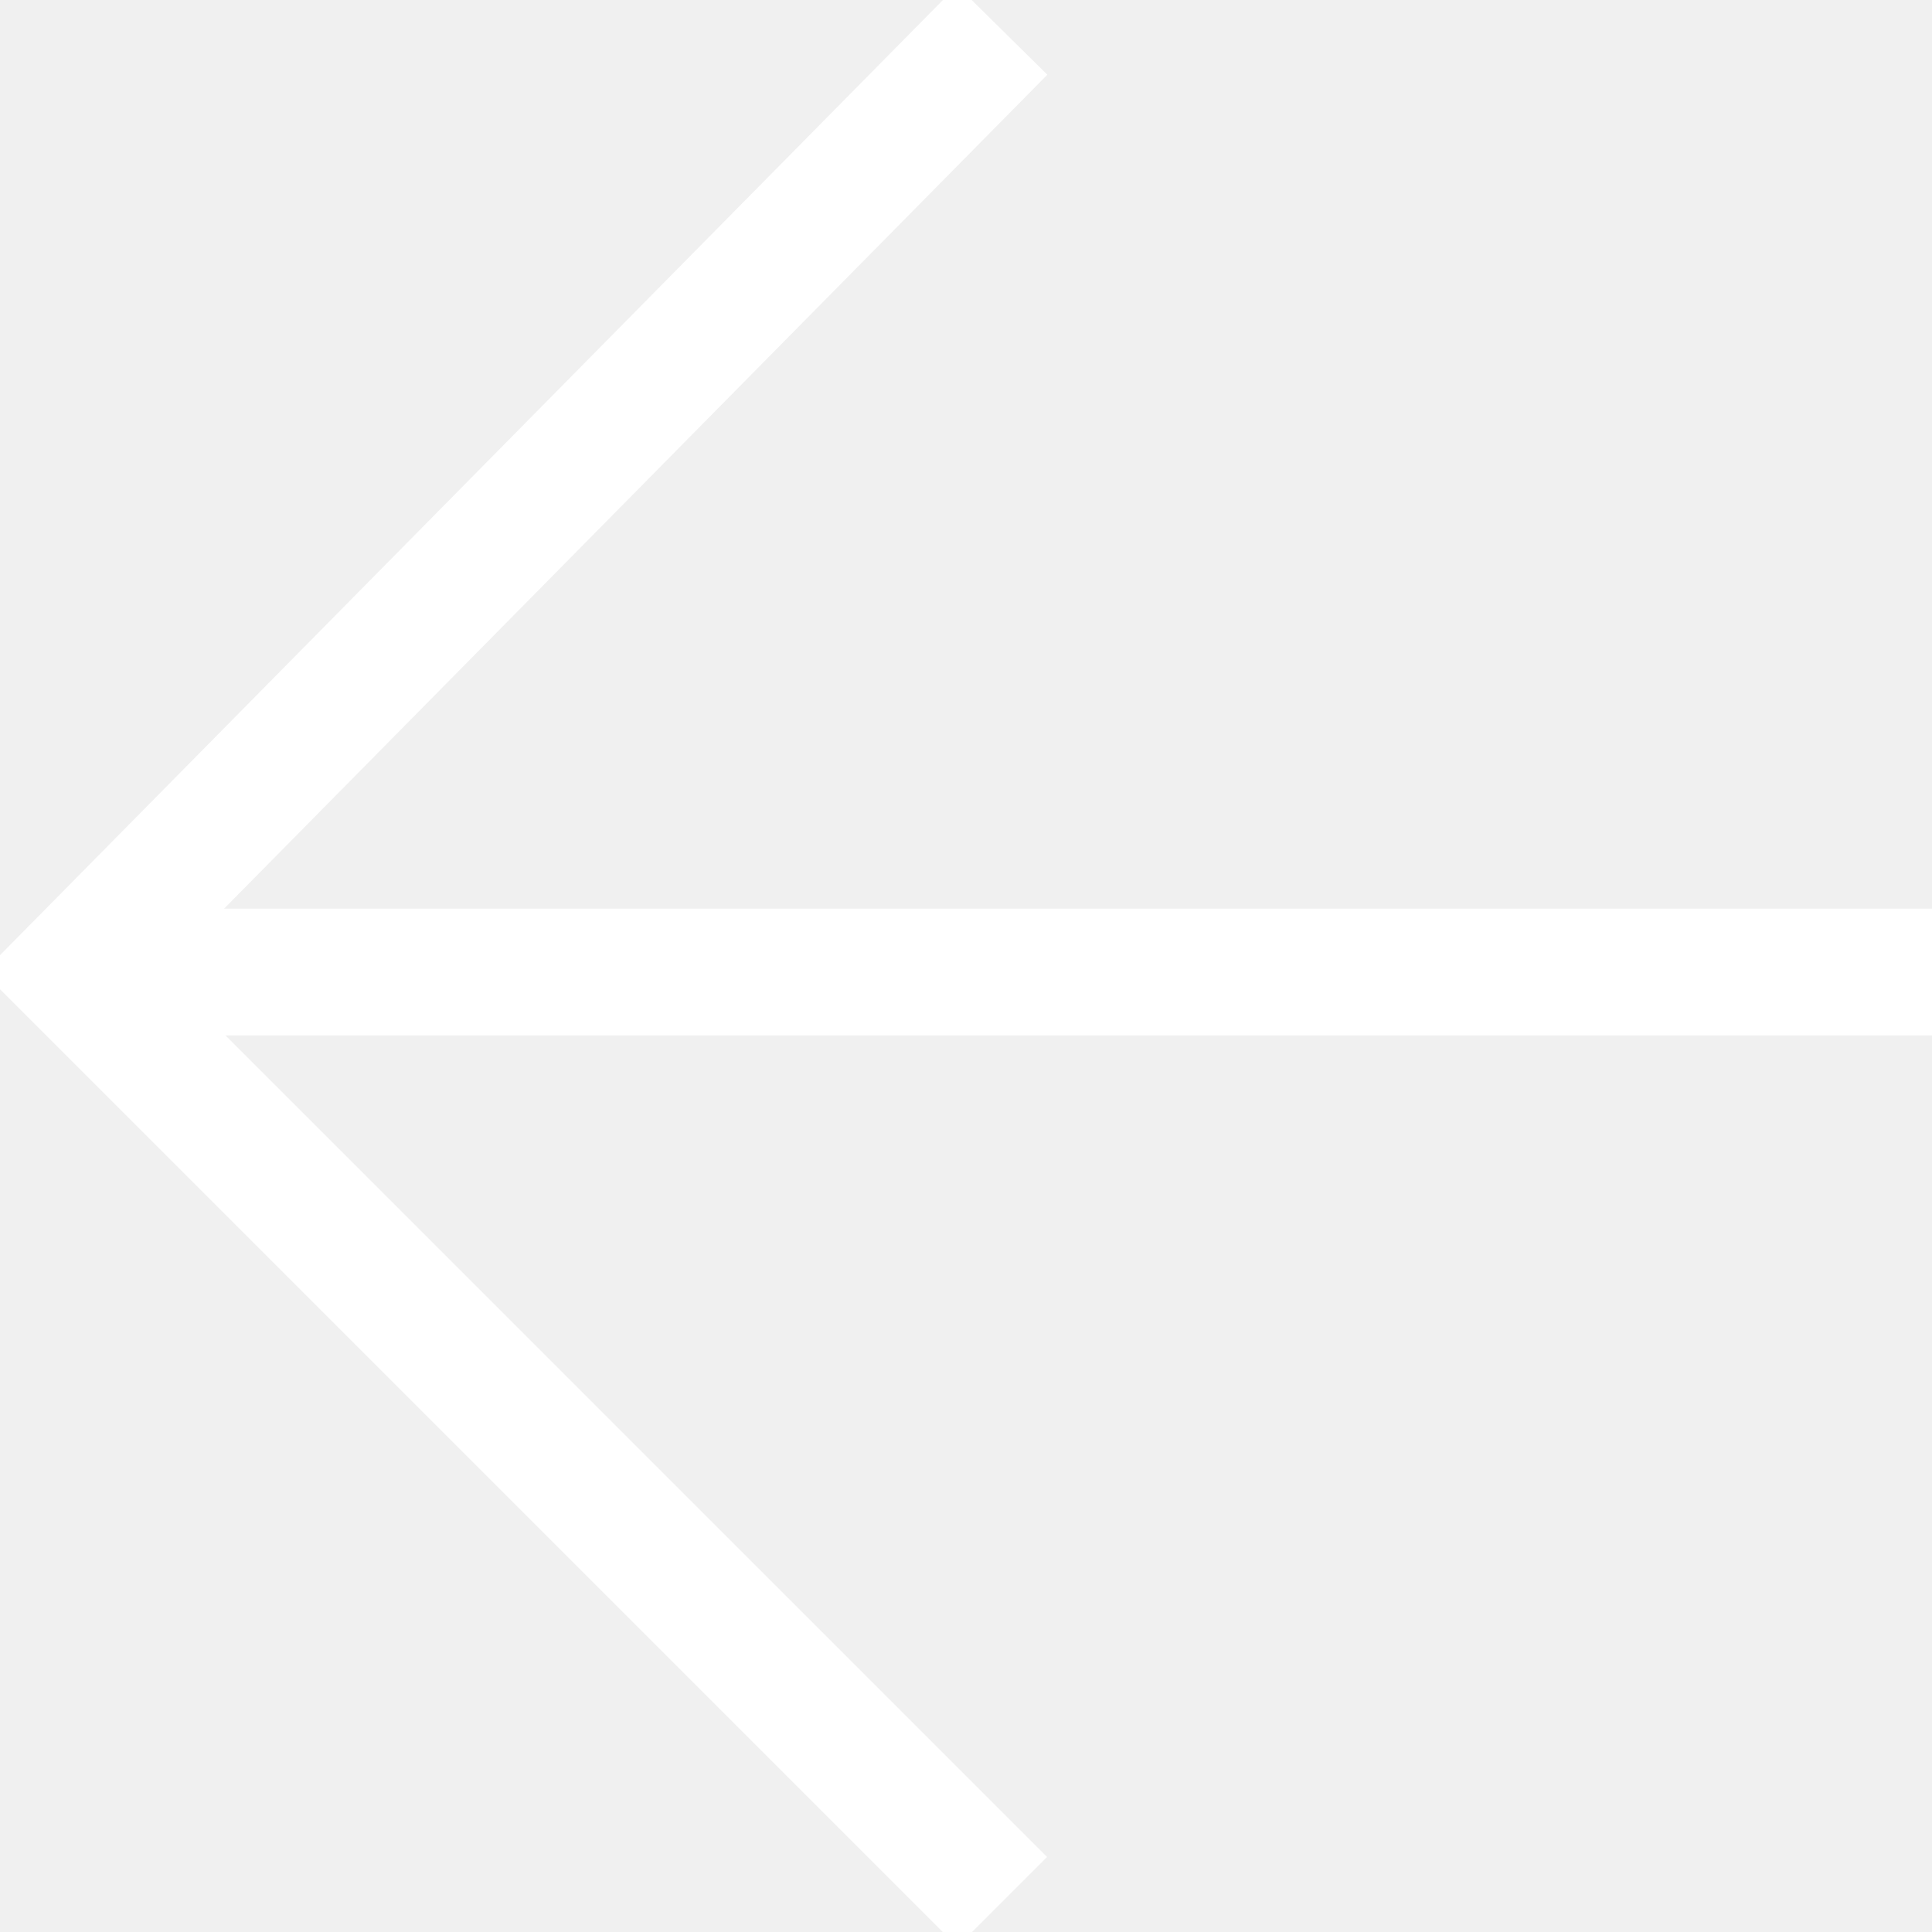
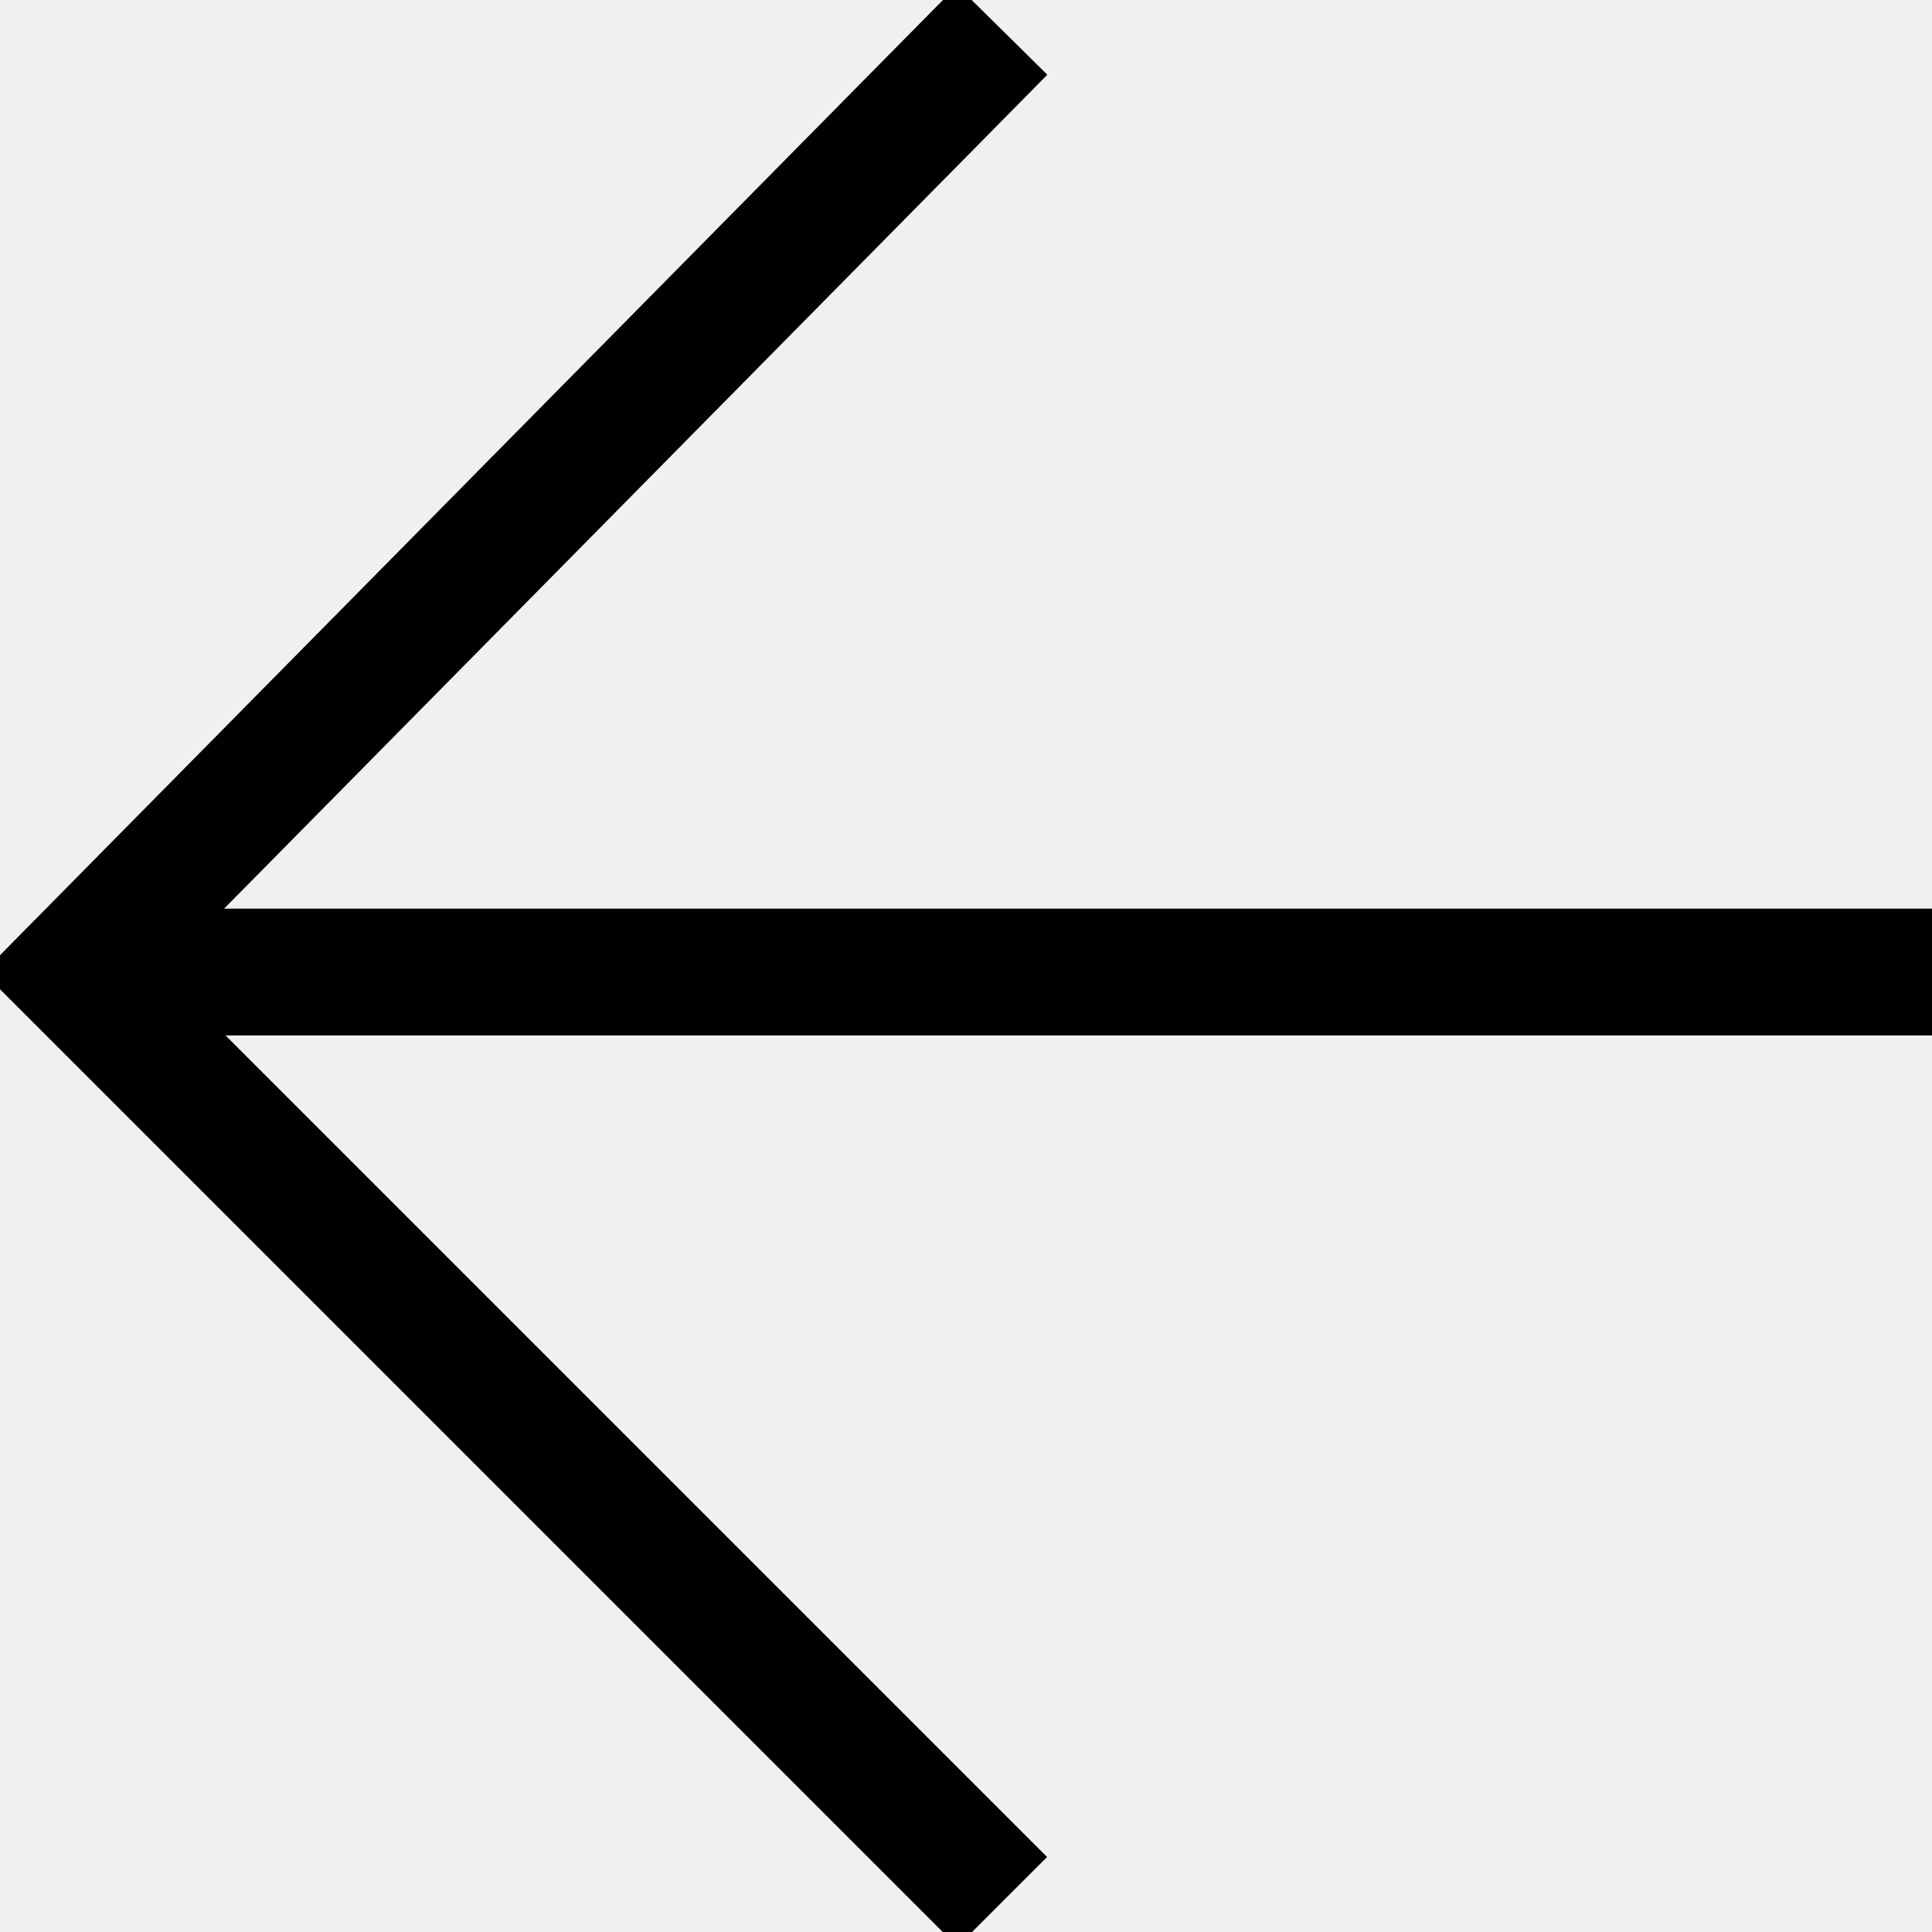
- <svg xmlns="http://www.w3.org/2000/svg" version="1.1" id="Layer_1" x="0px" y="0px" viewBox="0 0 32 32" style="enable-background:new 0 0 32 32;" xml:space="preserve">
-   <style type="text/css">
- 	.st0{fill:none;stroke:#FFFFFF;stroke-width:2.1;}
- </style>
-   <polyline class="st0" points="16.6,31.5 1.2,16.1 16.6,0.5  " />
-   <line class="st0" x1="32" y1="16.1" x2="1" y2="16.1" />
+ <svg xmlns="http://www.w3.org/2000/svg" viewBox="0 0 32 32">
+   <polyline class="st0" points="16.6,31.5 1.2,16.1 16.6,0.5" fill="none" stroke="black" stroke-width="2.1" />
+   <line class="st0" x1="32" y1="16.1" x2="1" y2="16.1" stroke="black" stroke-width="2.1" />
</svg>
